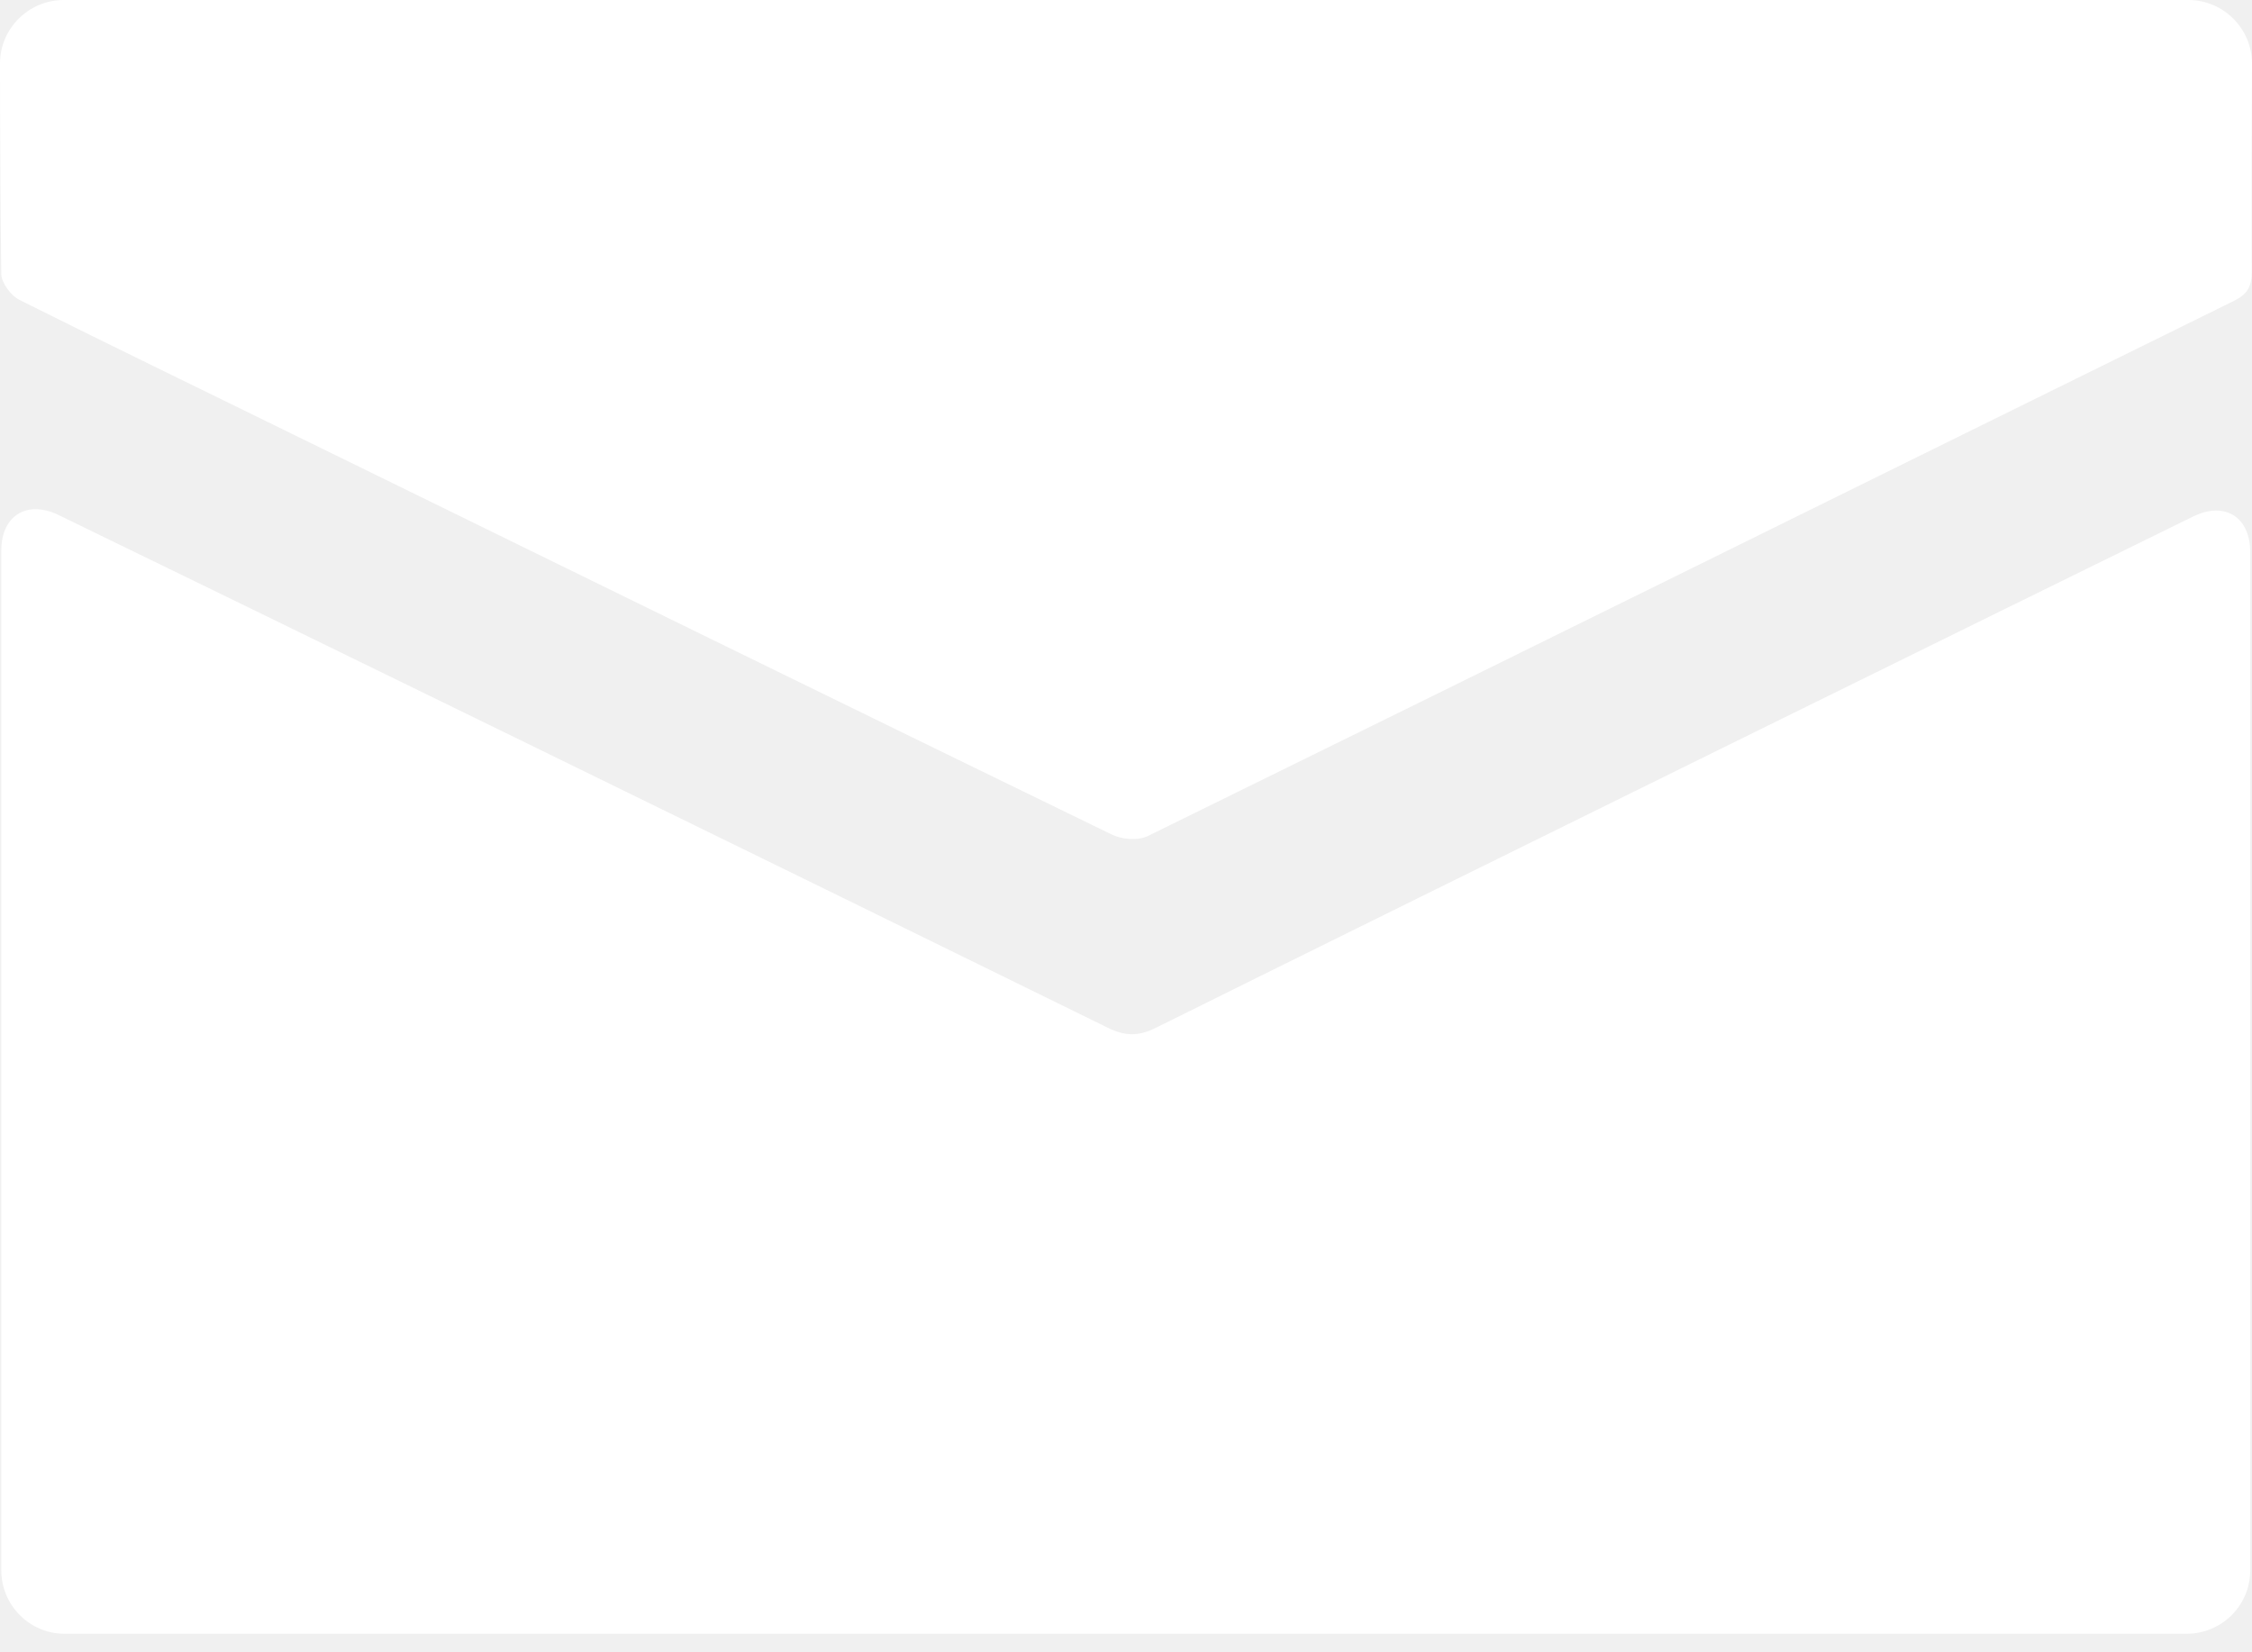
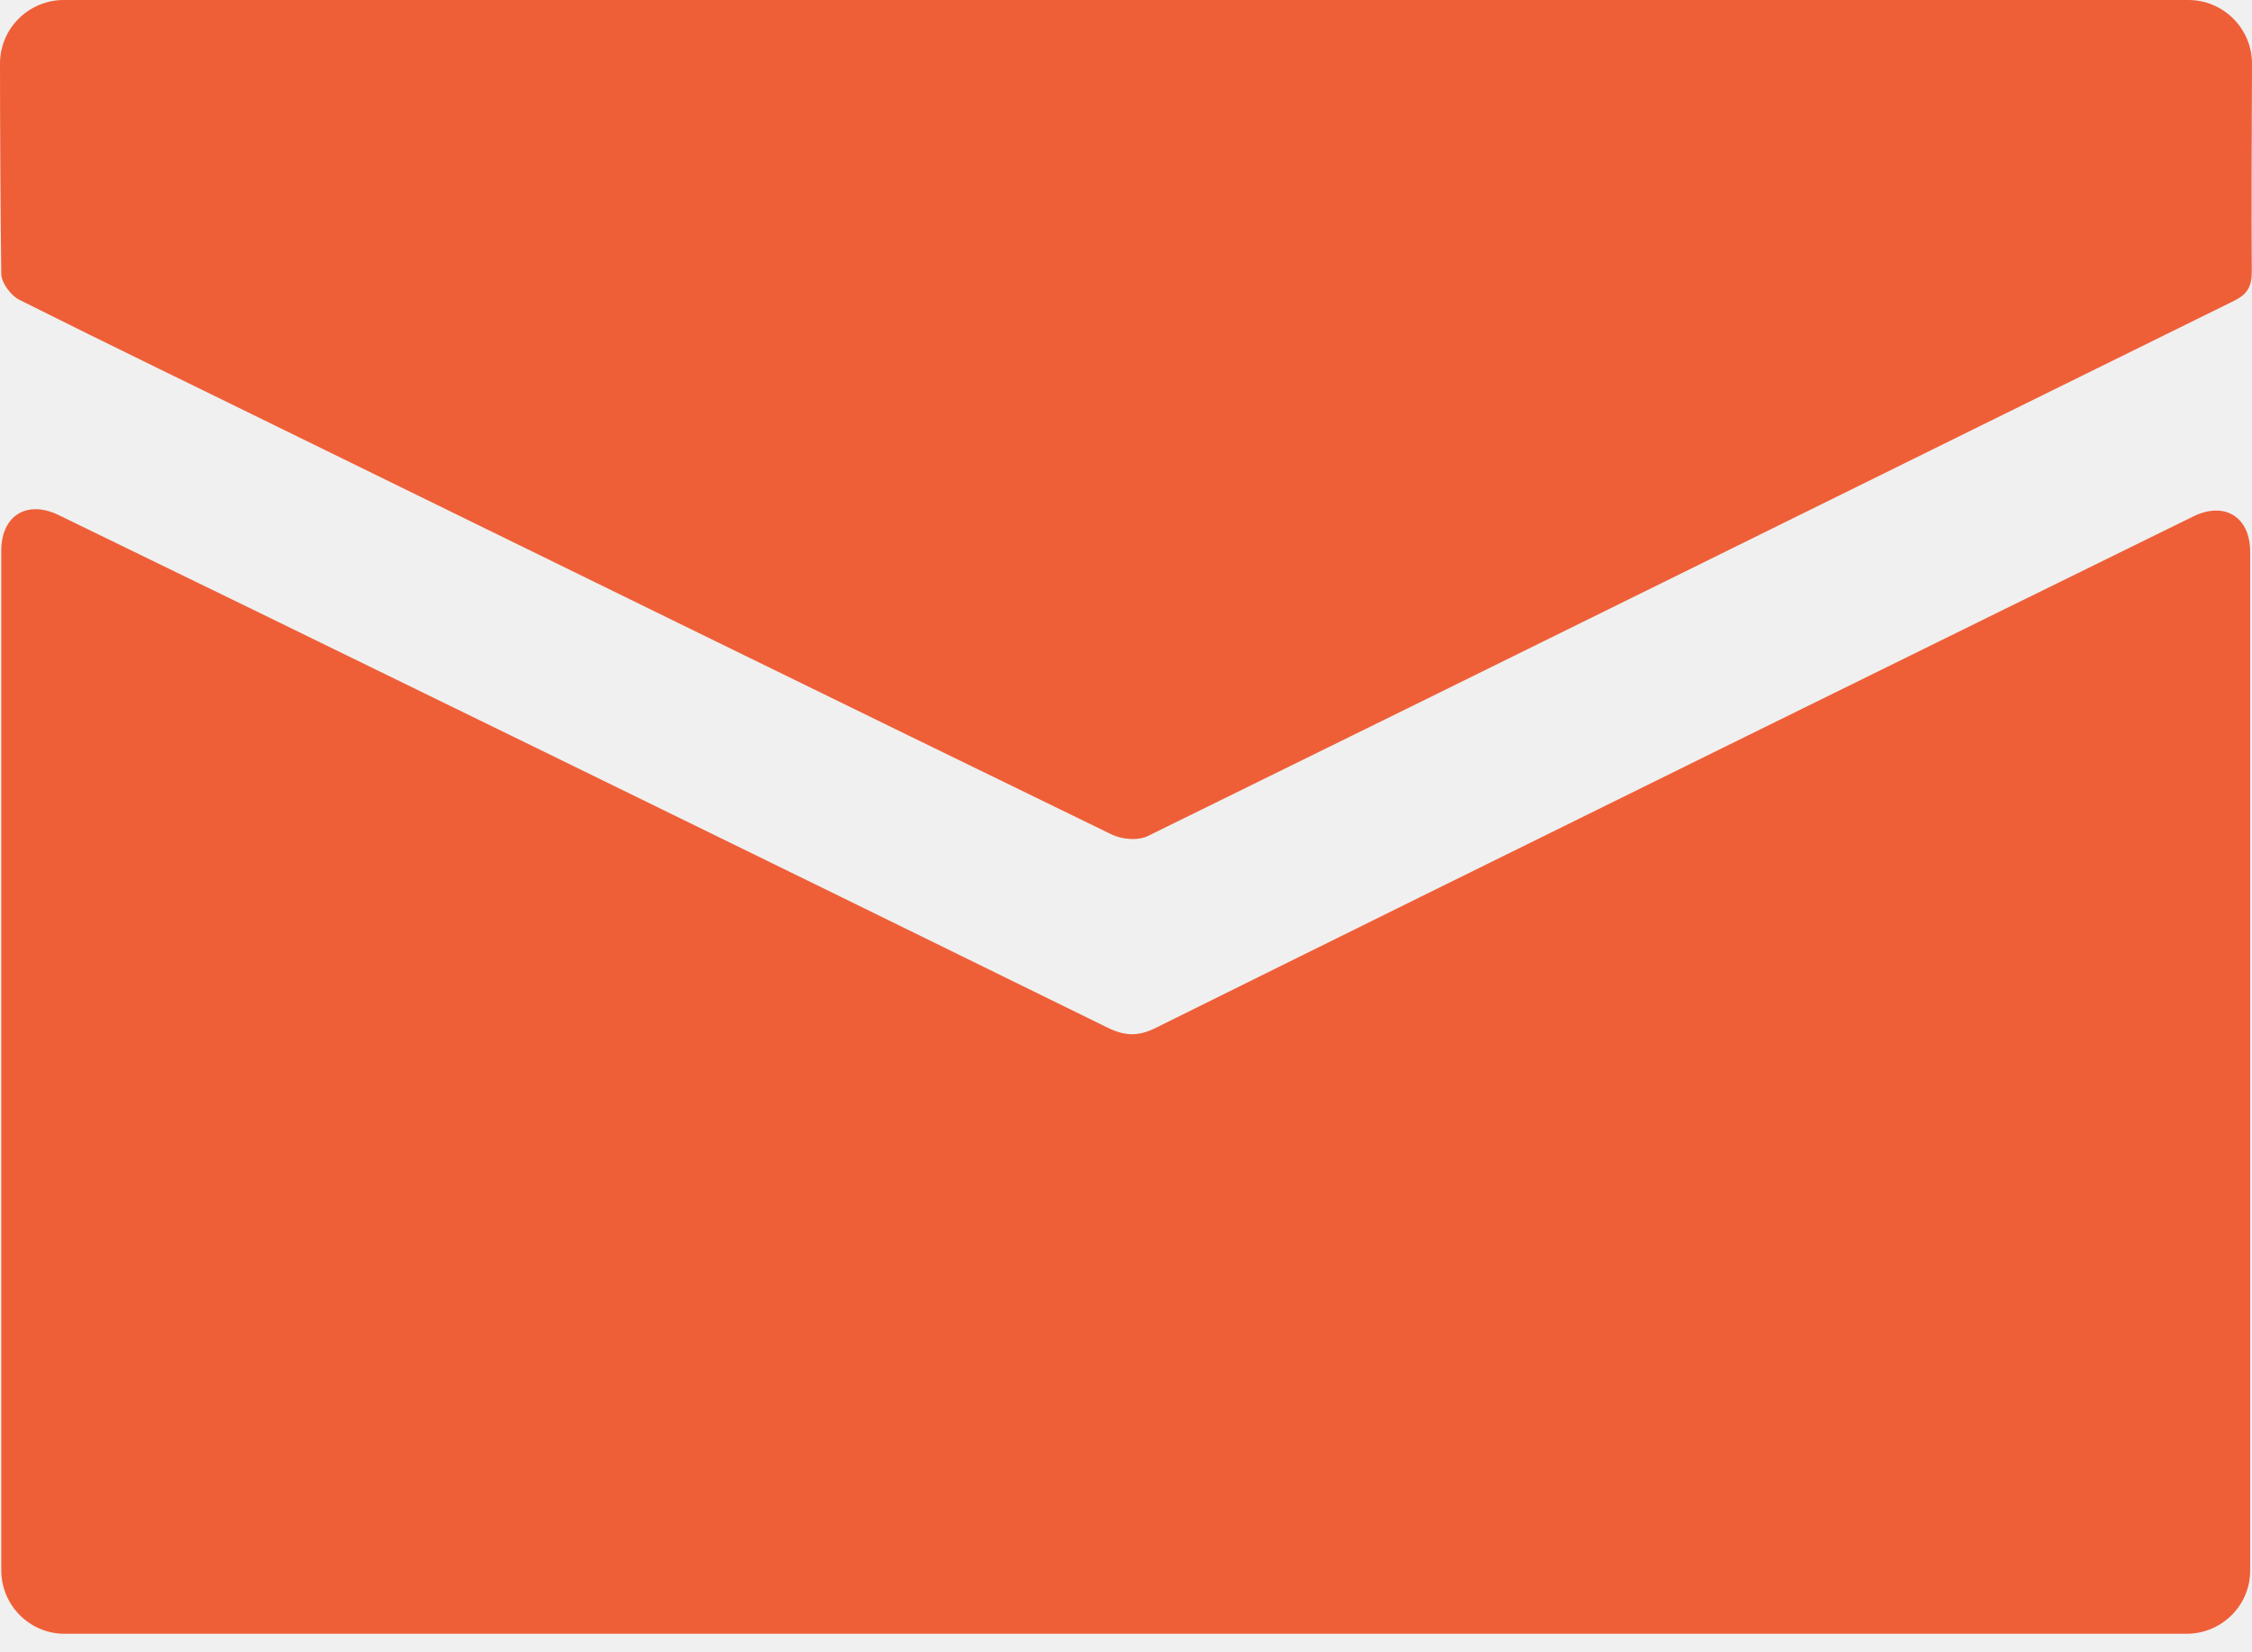
<svg xmlns="http://www.w3.org/2000/svg" width="30" height="22" viewBox="0 0 30 22" fill="none">
-   <path d="M14.752 13.689C10.713 11.704 3.188 8.029 0.778 6.86C0.357 6.658 0.017 6.87 0.017 7.336V20.919C0.017 21.385 0.394 21.765 0.86 21.765H29.129C29.596 21.765 29.976 21.388 29.976 20.922V7.353C29.976 6.887 29.637 6.675 29.218 6.88C26.826 8.053 19.386 11.714 15.399 13.692C15.159 13.812 14.981 13.802 14.752 13.689ZM3.98 5.824C7.587 7.59 11.193 9.359 14.803 11.114C14.94 11.183 15.156 11.203 15.29 11.138C20.117 8.769 24.937 6.383 29.76 4.008C29.935 3.922 29.997 3.822 29.997 3.62C29.99 2.917 29.997 1.676 30 0.847C30 0.381 29.619 0 29.153 0H0.85C0.384 0 0 0.377 0 0.847C0 1.68 0.007 2.924 0.017 3.654C0.021 3.771 0.147 3.939 0.257 3.994C1.495 4.614 2.739 5.214 3.98 5.824Z" fill="white" />
+   <path d="M14.752 13.689C10.713 11.704 3.188 8.029 0.778 6.86C0.357 6.658 0.017 6.87 0.017 7.336V20.919C0.017 21.385 0.394 21.765 0.86 21.765H29.129C29.596 21.765 29.976 21.388 29.976 20.922V7.353C29.976 6.887 29.637 6.675 29.218 6.88C26.826 8.053 19.386 11.714 15.399 13.692C15.159 13.812 14.981 13.802 14.752 13.689ZM3.98 5.824C7.587 7.59 11.193 9.359 14.803 11.114C14.94 11.183 15.156 11.203 15.29 11.138C20.117 8.769 24.937 6.383 29.76 4.008C29.935 3.922 29.997 3.822 29.997 3.62C29.99 2.917 29.997 1.676 30 0.847C30 0.381 29.619 0 29.153 0H0.85C0.384 0 0 0.377 0 0.847C0 1.68 0.007 2.924 0.017 3.654C0.021 3.771 0.147 3.939 0.257 3.994C1.495 4.614 2.739 5.214 3.98 5.824Z" fill="#EE5F38" />
</svg>
